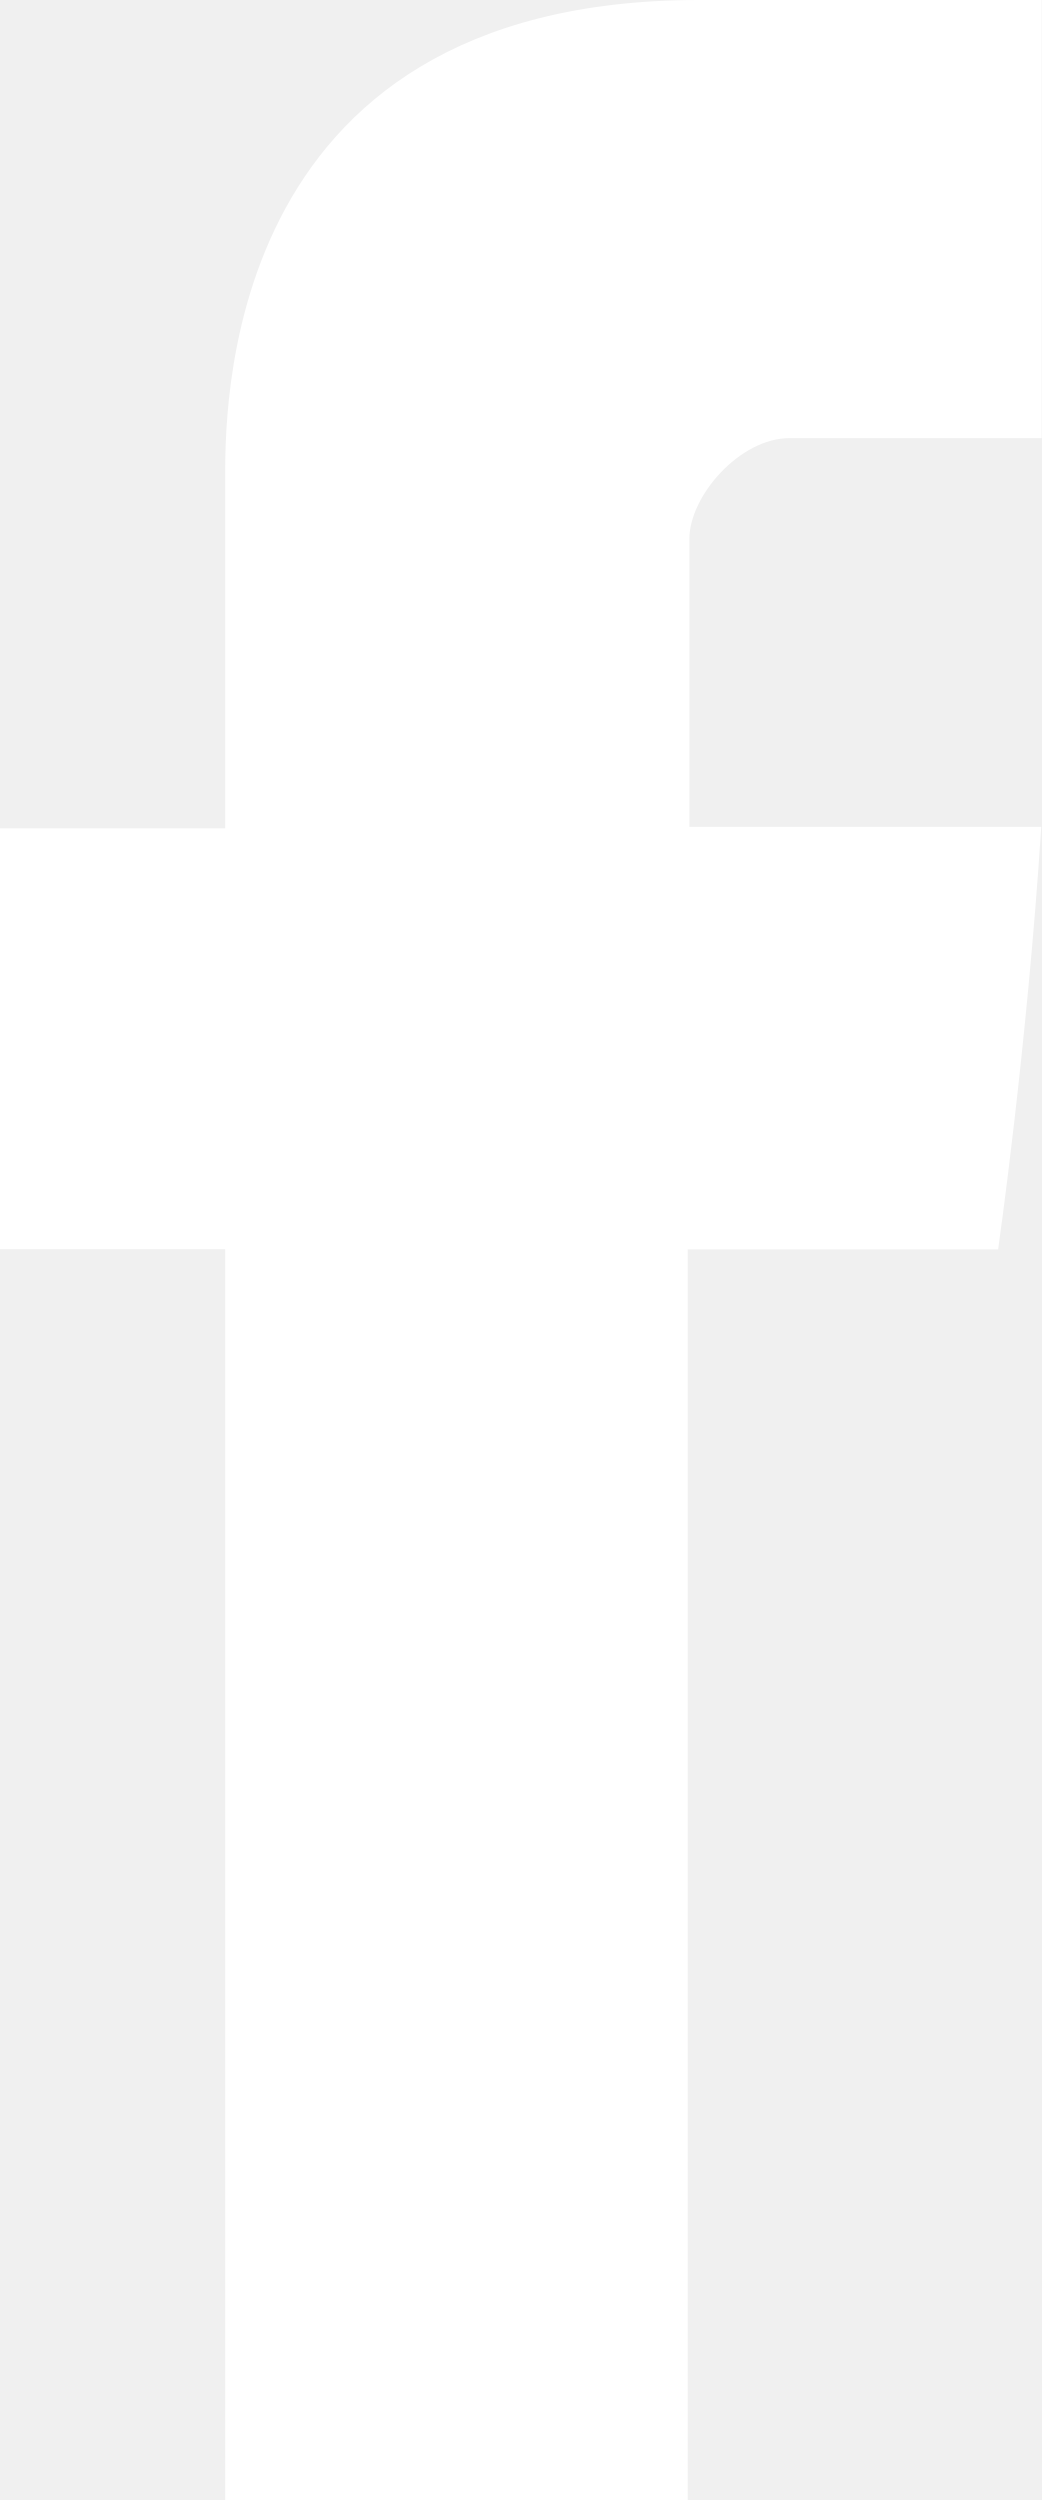
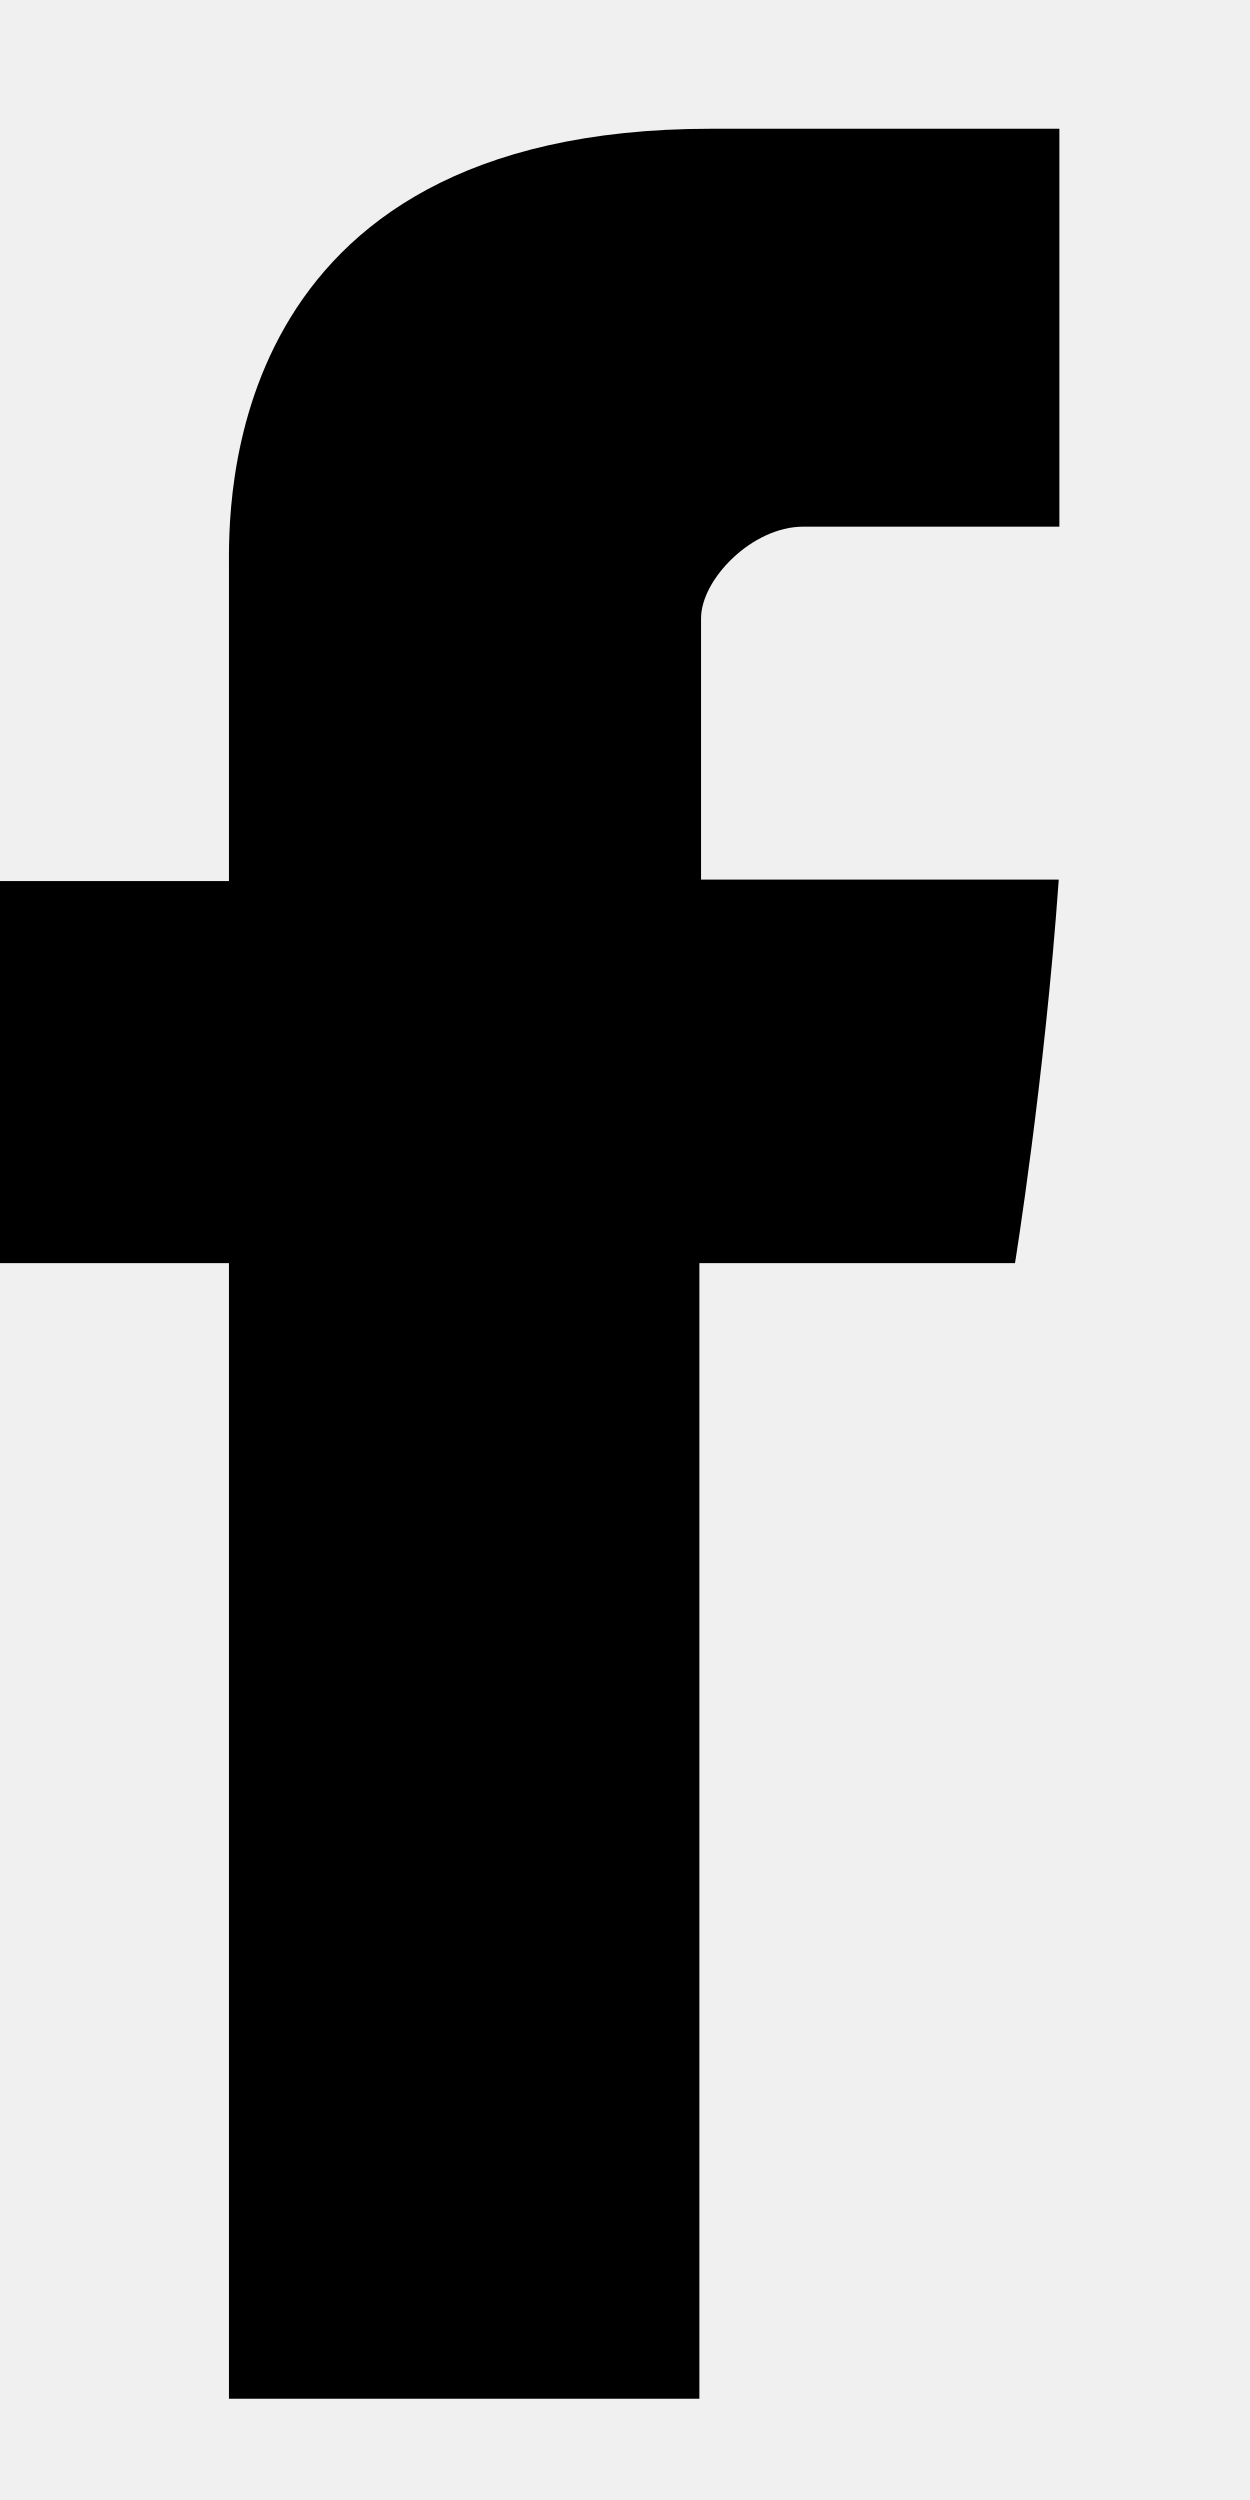
- <svg xmlns="http://www.w3.org/2000/svg" width="5" height="12" viewBox="0 0 5 12" fill="none">
-   <path d="M1.081 2.324C1.081 2.626 1.081 3.976 1.081 3.976H0V5.996H1.081V12H3.301V5.997H4.791C4.791 5.997 4.93 5.028 4.998 3.969C4.804 3.969 3.309 3.969 3.309 3.969C3.309 3.969 3.309 2.793 3.309 2.587C3.309 2.381 3.551 2.103 3.79 2.103C4.029 2.103 4.533 2.103 5 2.103C5 1.828 5 0.878 5 7.21669e-09C4.377 7.21669e-09 3.668 7.21669e-09 3.355 7.21669e-09C1.026 -0 1.081 2.022 1.081 2.324Z" fill="white" />
+ <svg xmlns="http://www.w3.org/2000/svg" width="6" height="12" viewBox="0 0 6 12">
+   <path d="M1.099 2.729C1.099 3.003 1.099 4.229 1.099 4.229H0V6.063H1.099V11.514H3.357V6.063H4.872C4.872 6.063 5.014 5.184 5.082 4.222C4.885 4.222 3.365 4.222 3.365 4.222C3.365 4.222 3.365 3.155 3.365 2.968C3.365 2.78 3.611 2.528 3.855 2.528C4.097 2.528 4.61 2.528 5.085 2.528C5.085 2.278 5.085 1.415 5.085 0.618C4.451 0.618 3.73 0.618 3.412 0.618C1.043 0.618 1.099 2.454 1.099 2.729Z" />
</svg>
